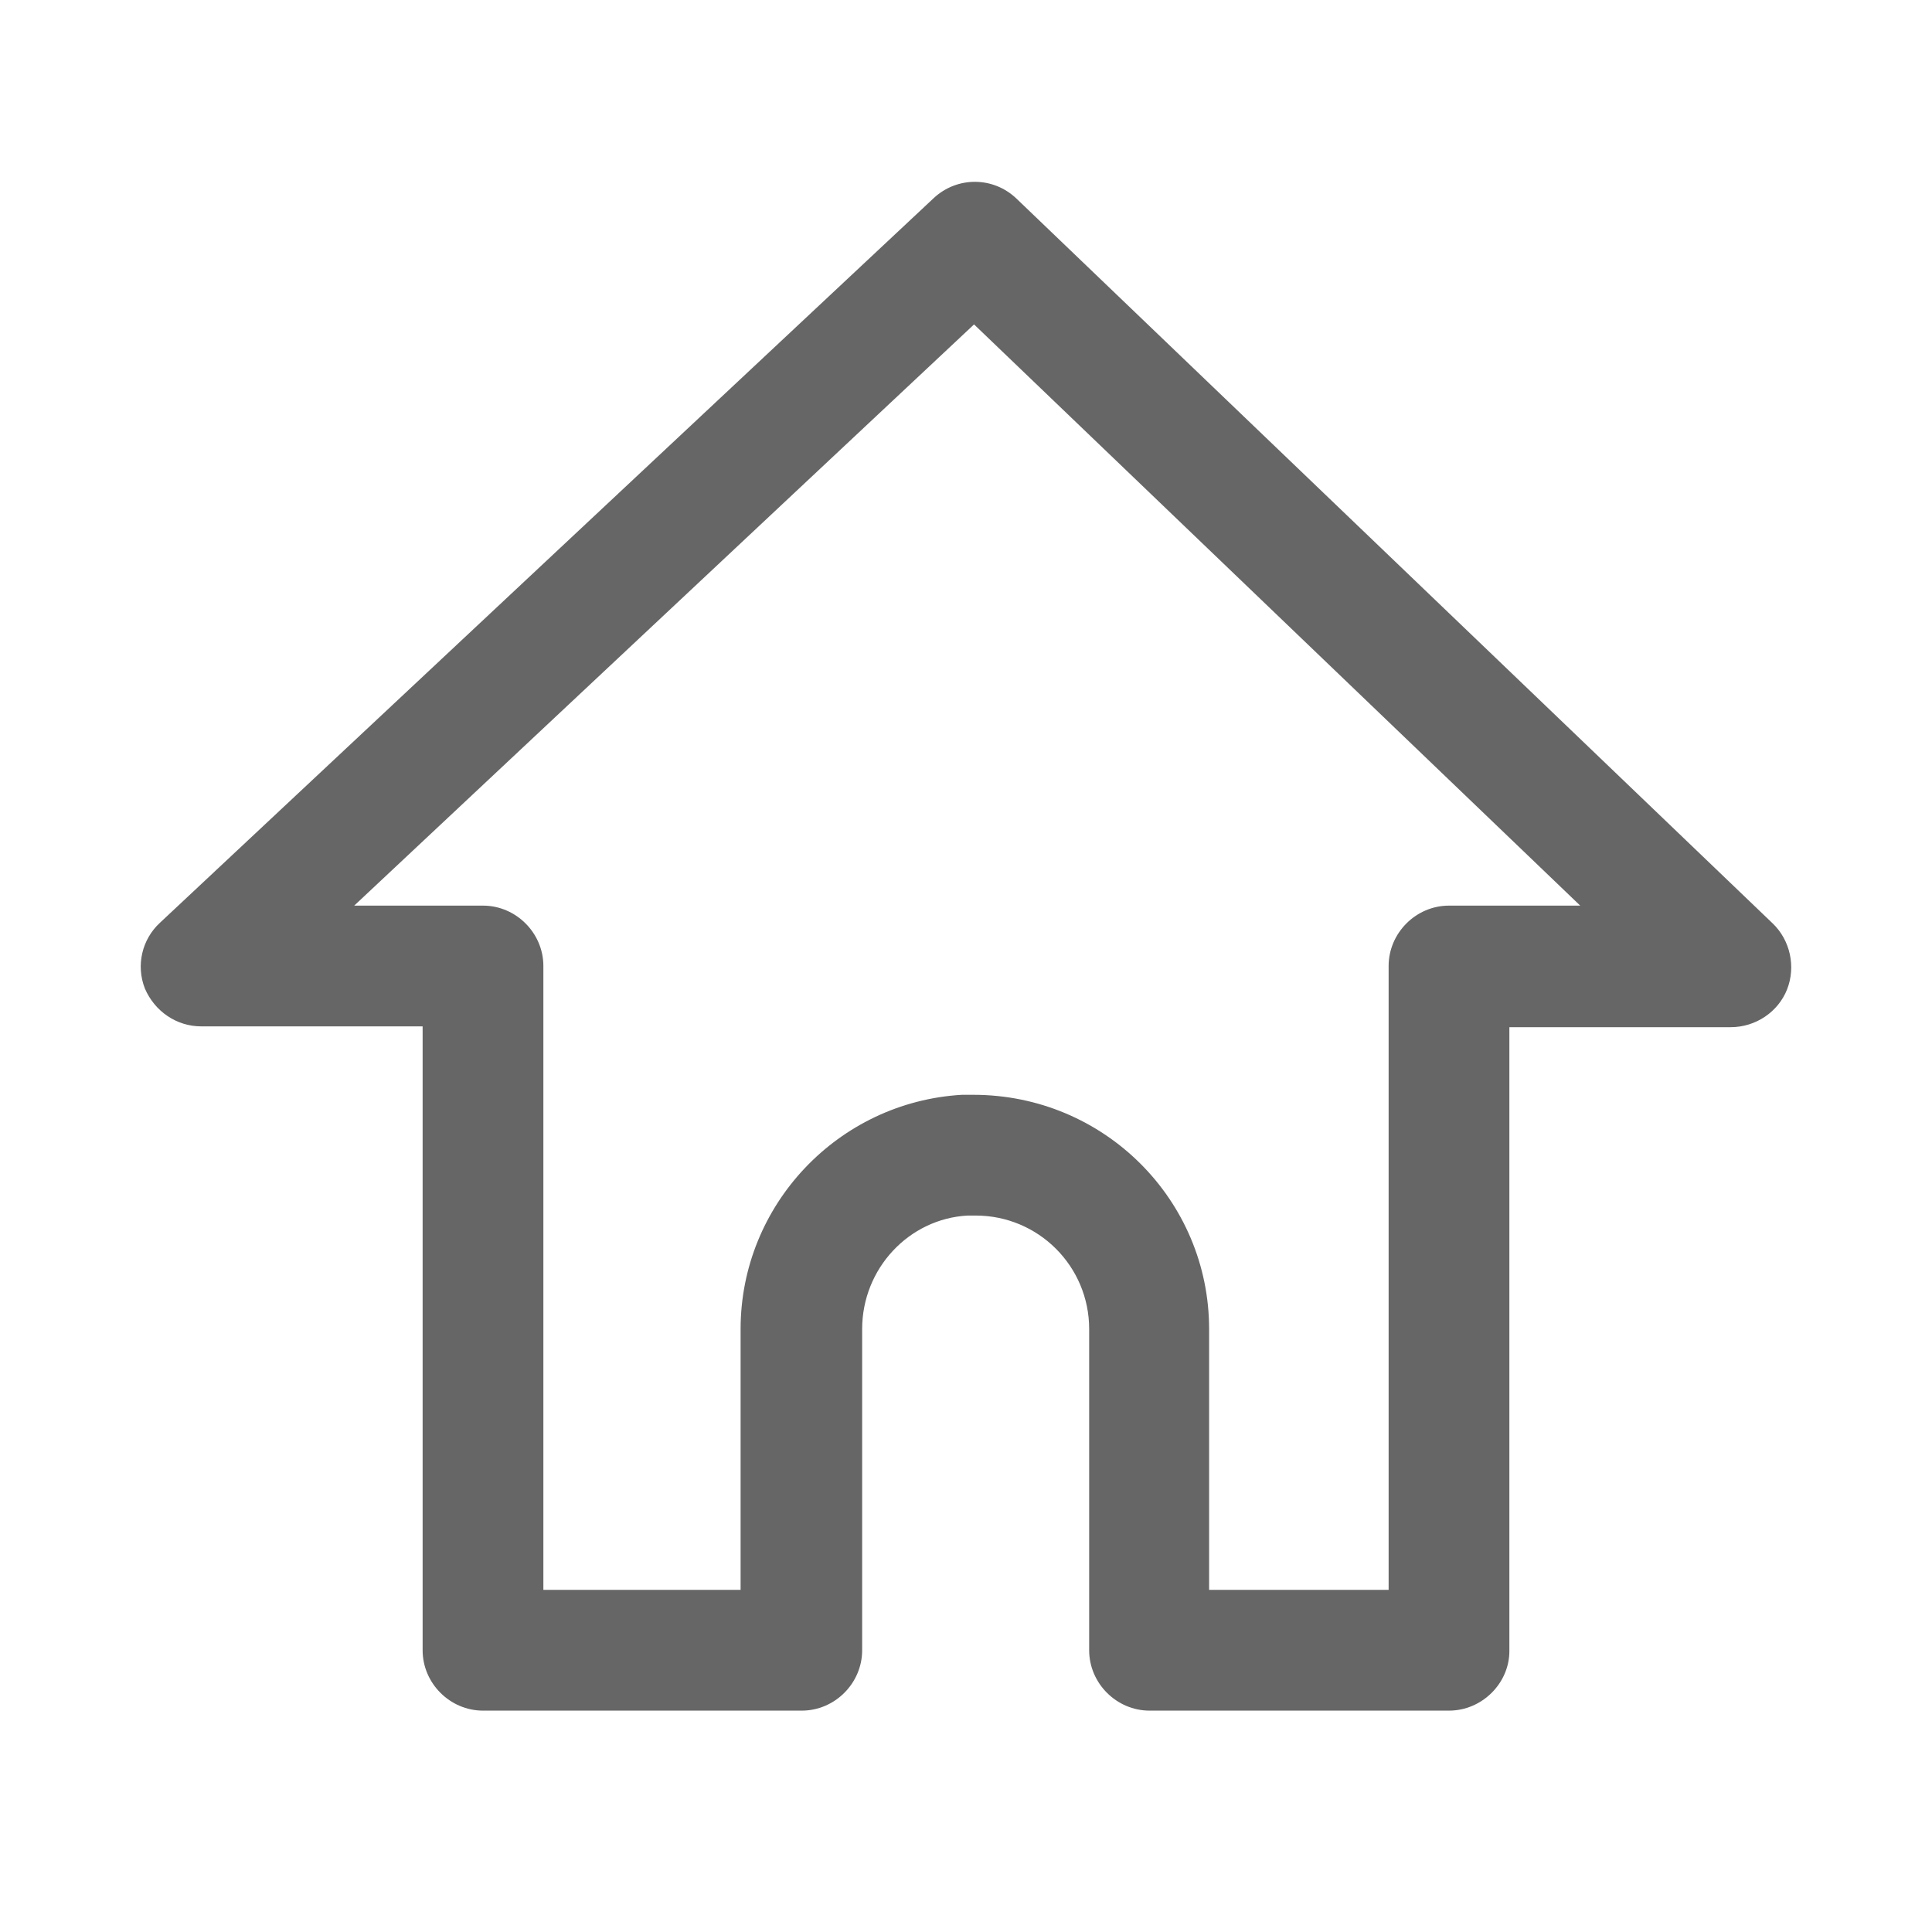
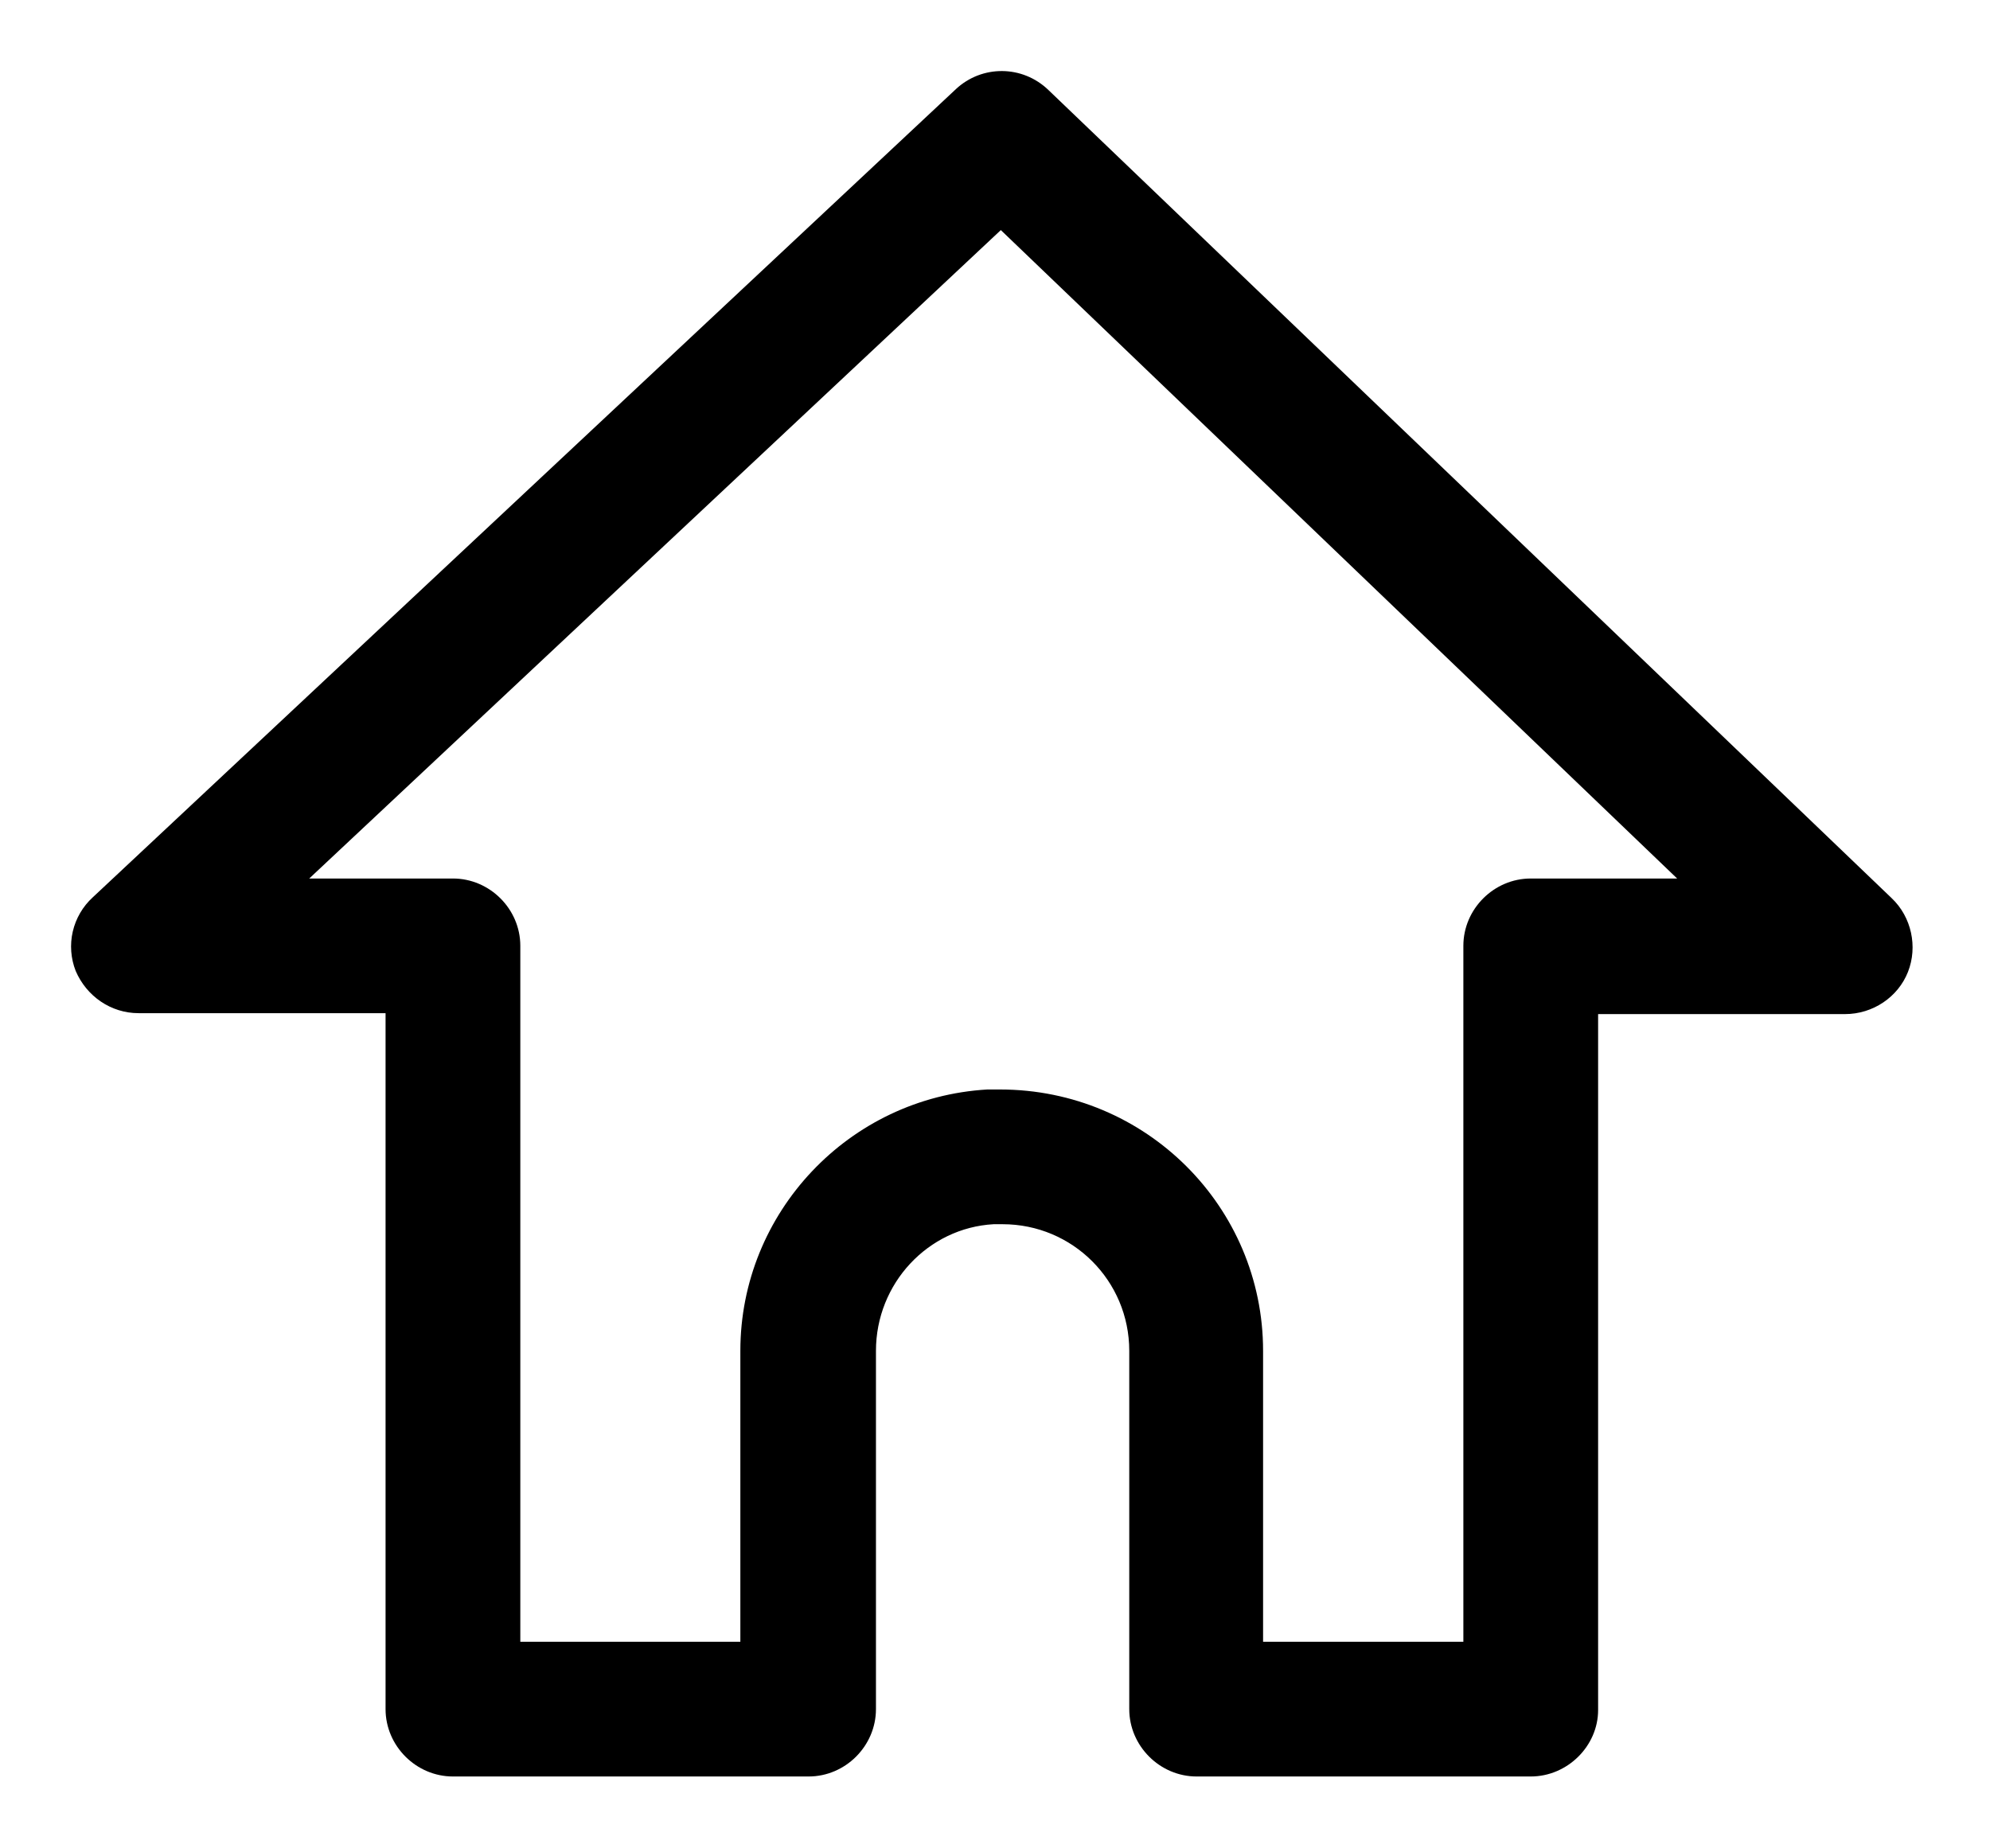
- <svg xmlns="http://www.w3.org/2000/svg" width="24" height="24" fill="none">
-   <path d="M18 21.25h-3.72c-.41 0-.75-.34-.75-.75v-3.99c0-.78-.63-1.41-1.41-1.41h-.1c-.73.04-1.31.66-1.31 1.41v3.99c0 .41-.34.75-.75.75H6c-.41 0-.75-.34-.75-.75v-7.75H2.5c-.31 0-.58-.19-.7-.47a.742.742 0 0 1 .19-.82l9.61-9c.29-.27.74-.27 1.03.01l9.39 9c.22.21.29.54.18.82-.11.28-.39.47-.7.47h-2.75v7.75c0 .4-.34.74-.75.74Zm-2.97-1.5h2.22V12c0-.41.34-.75.75-.75h1.63L12.1 4.03l-7.7 7.22H6c.41 0 .75.34.75.75v7.75H9.2v-3.24c0-1.54 1.21-2.82 2.75-2.91h.14c1.63 0 2.93 1.31 2.93 2.91v3.24h.01Z" fill="#666" class="icon_svg-fill_as_stroke" />
+ <svg xmlns="http://www.w3.org/2000/svg" width="28" height="26" viewBox="0 0 28 26" fill="none">
+   <path d="M21.538 25H16.837C16.319 25 15.889 24.57 15.889 24.052V19.01C15.889 18.024 15.093 17.228 14.107 17.228H13.981C13.058 17.279 12.325 18.062 12.325 19.01V24.052C12.325 24.57 11.896 25 11.377 25H6.373C5.855 25 5.425 24.57 5.425 24.052V14.258H1.95C1.558 14.258 1.217 14.018 1.065 13.664C0.996 13.488 0.981 13.294 1.024 13.109C1.067 12.924 1.165 12.756 1.305 12.628L13.45 1.254C13.816 0.913 14.385 0.913 14.752 1.267L26.618 12.641C26.896 12.906 26.985 13.323 26.846 13.677C26.707 14.031 26.353 14.271 25.961 14.271H22.486V24.065C22.486 24.57 22.056 25 21.538 25ZM17.785 23.104H20.59V13.31C20.59 12.792 21.02 12.363 21.538 12.363H23.598L14.082 3.238L4.351 12.363H6.373C6.891 12.363 7.321 12.792 7.321 13.31V23.104H10.417V19.01C10.417 17.064 11.946 15.446 13.892 15.332H14.069C16.129 15.332 17.772 16.988 17.772 19.01V23.104H17.785Z" fill="black" />
</svg>
